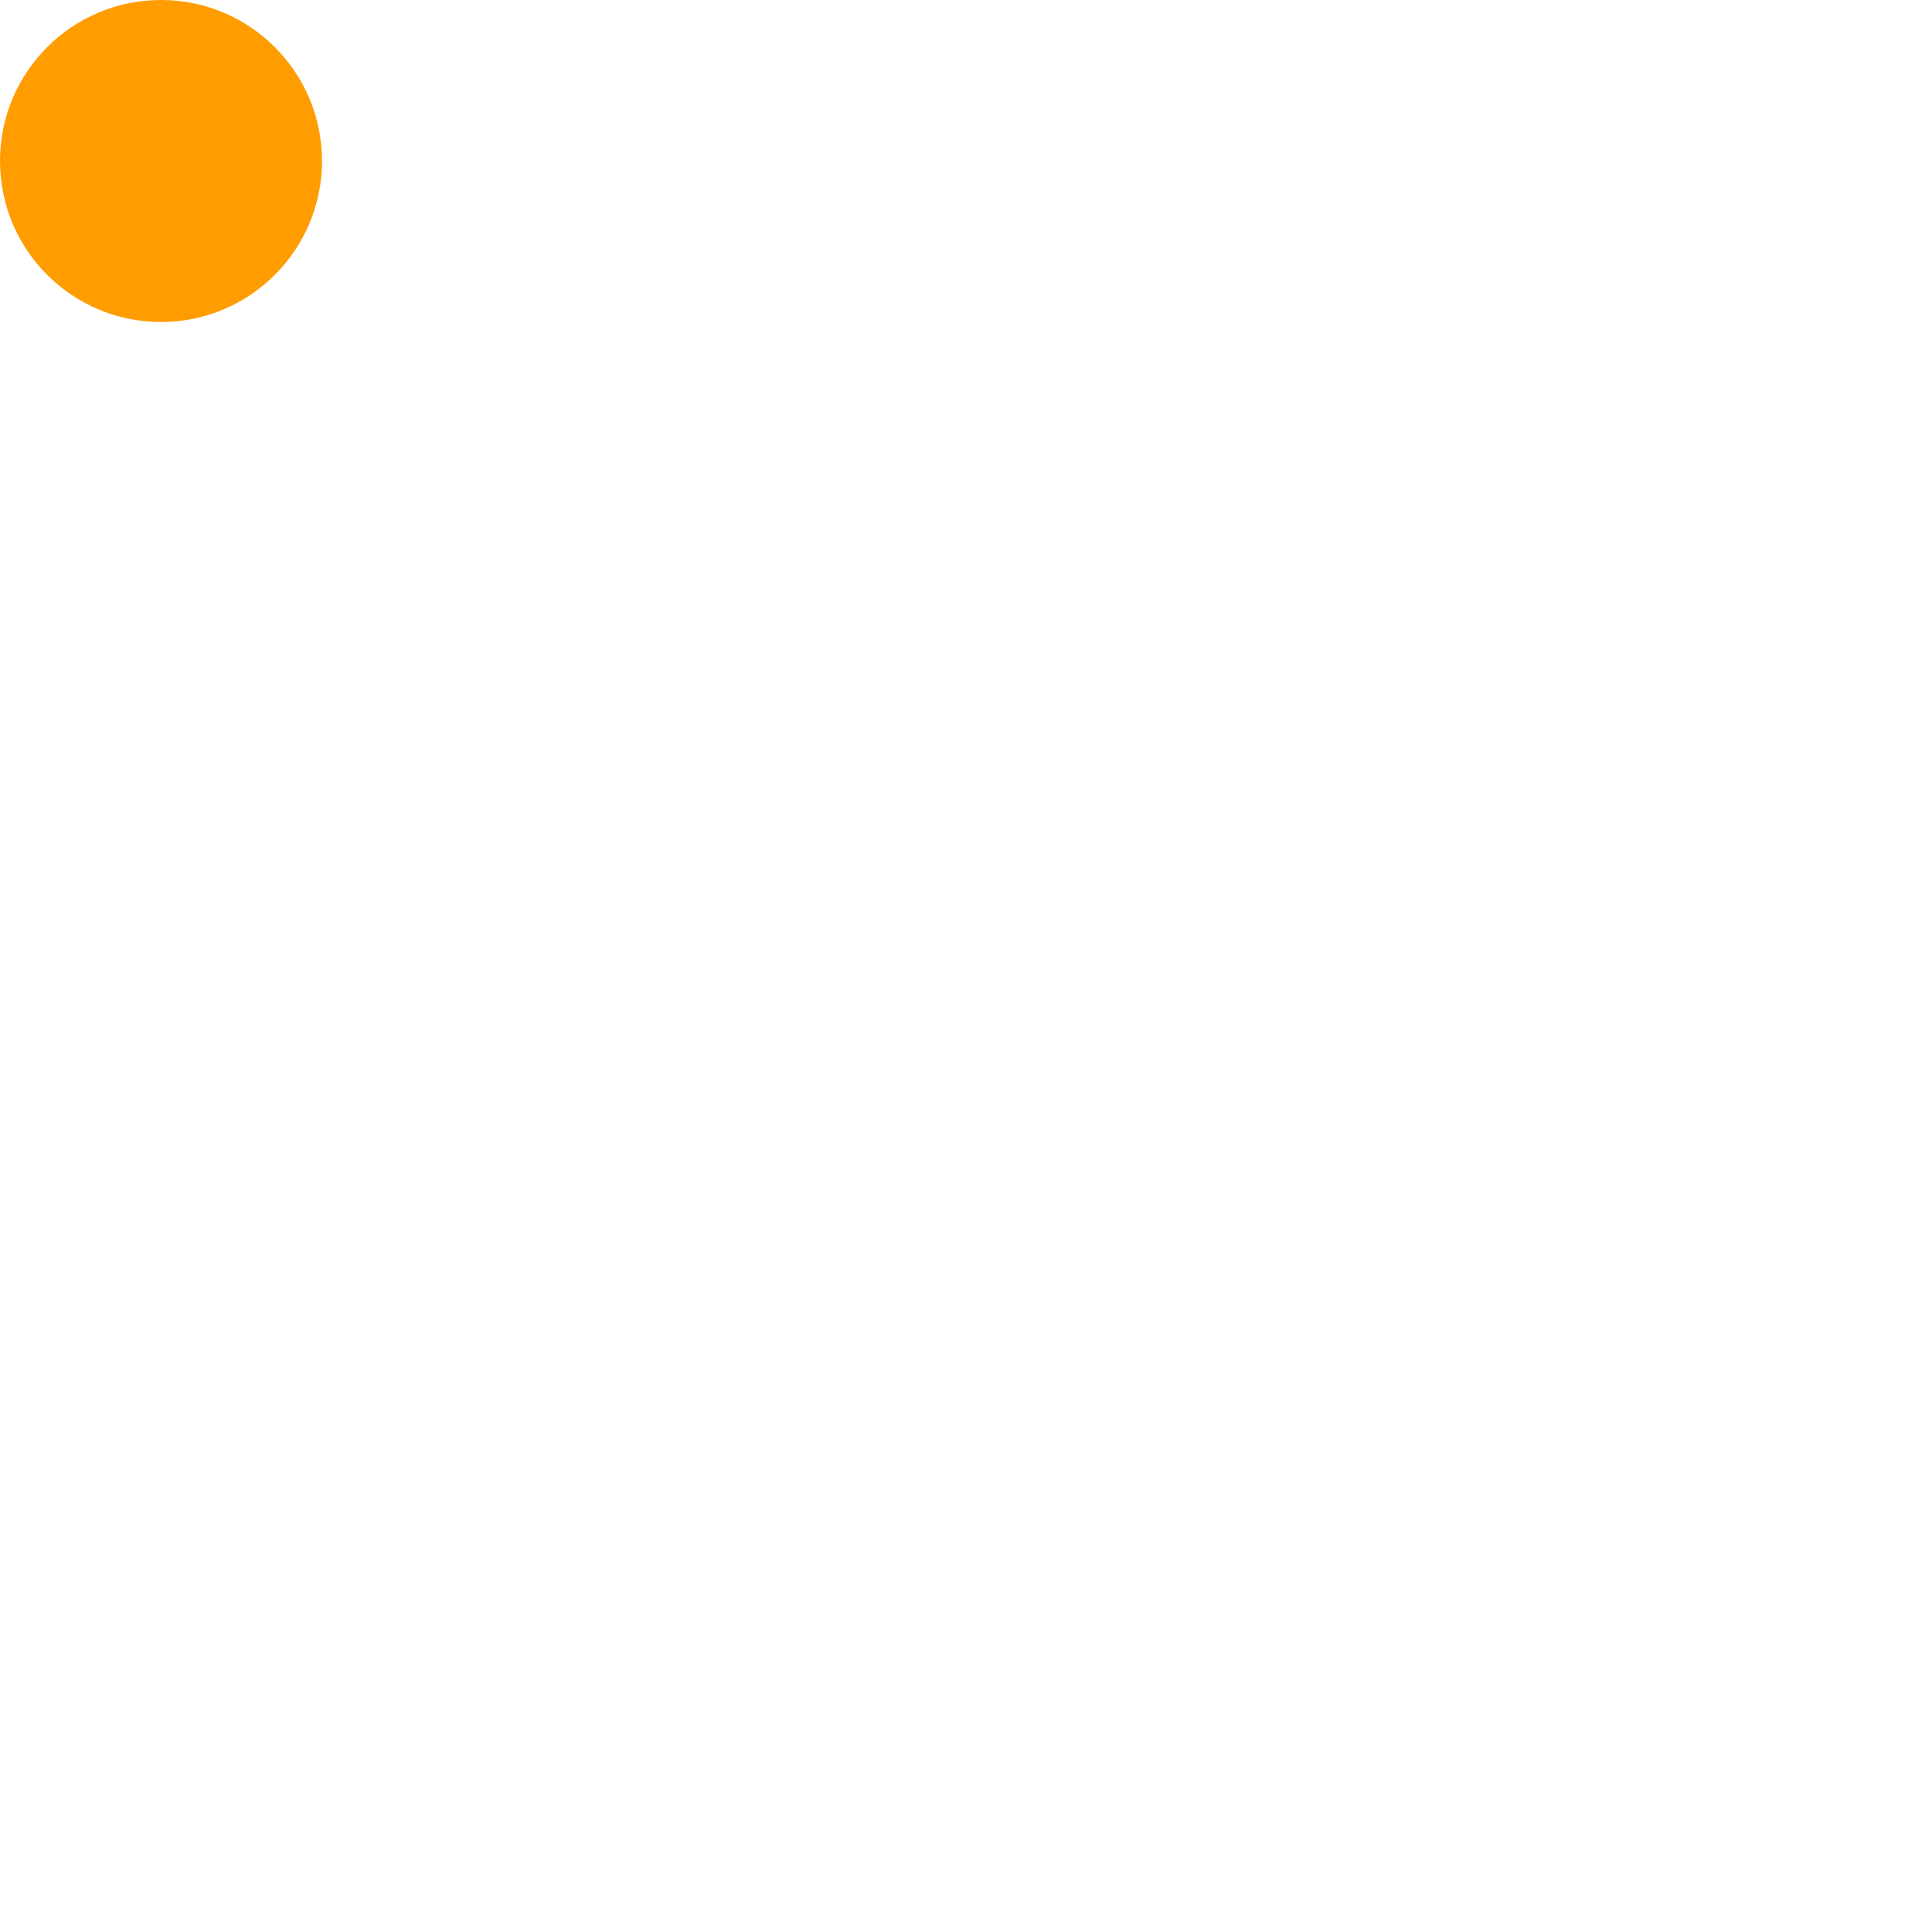
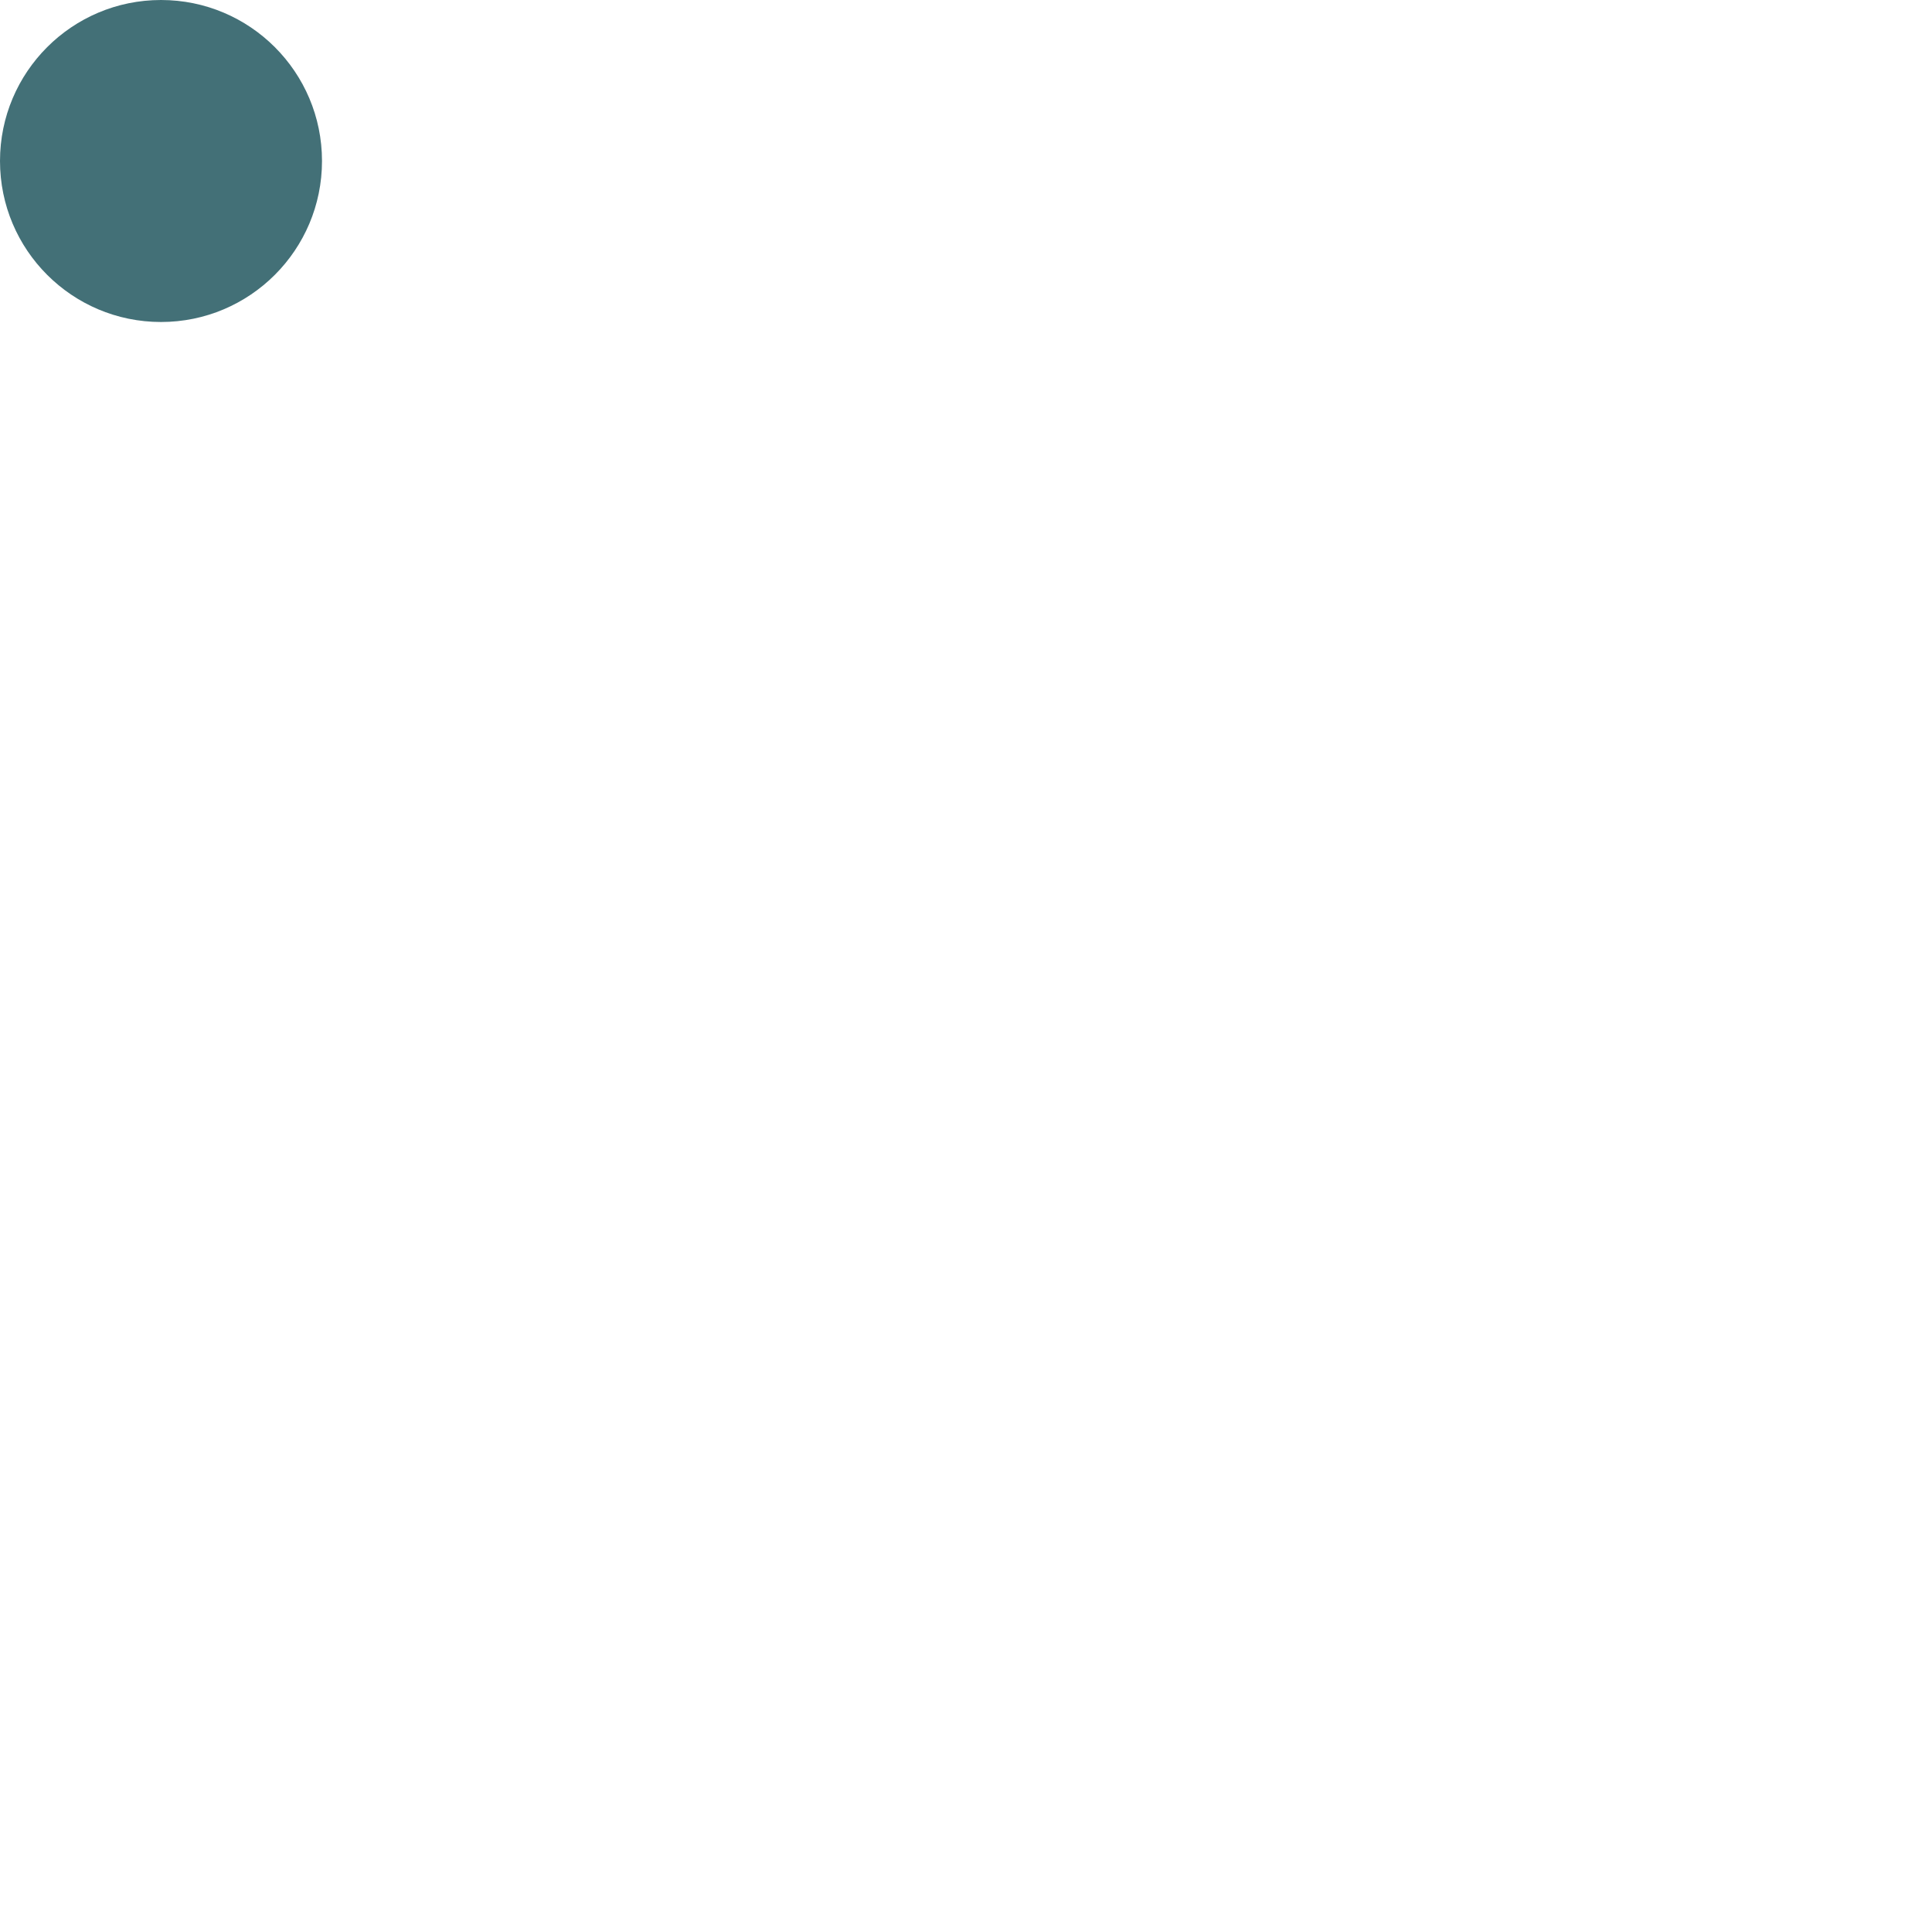
<svg xmlns="http://www.w3.org/2000/svg" width="24" height="24" viewBox="0 0 24 24" fill="none">
-   <circle cx="2" cy="2" r="2" fill="#FF9C00" />
-   <circle cx="26" cy="2" r="2" fill="#FF9C00" />
+   <circle cx="2" cy="2" r="2" fill="#437077" />
+   <circle cx="26" cy="2" r="2" fill="#437077" />
</svg>
